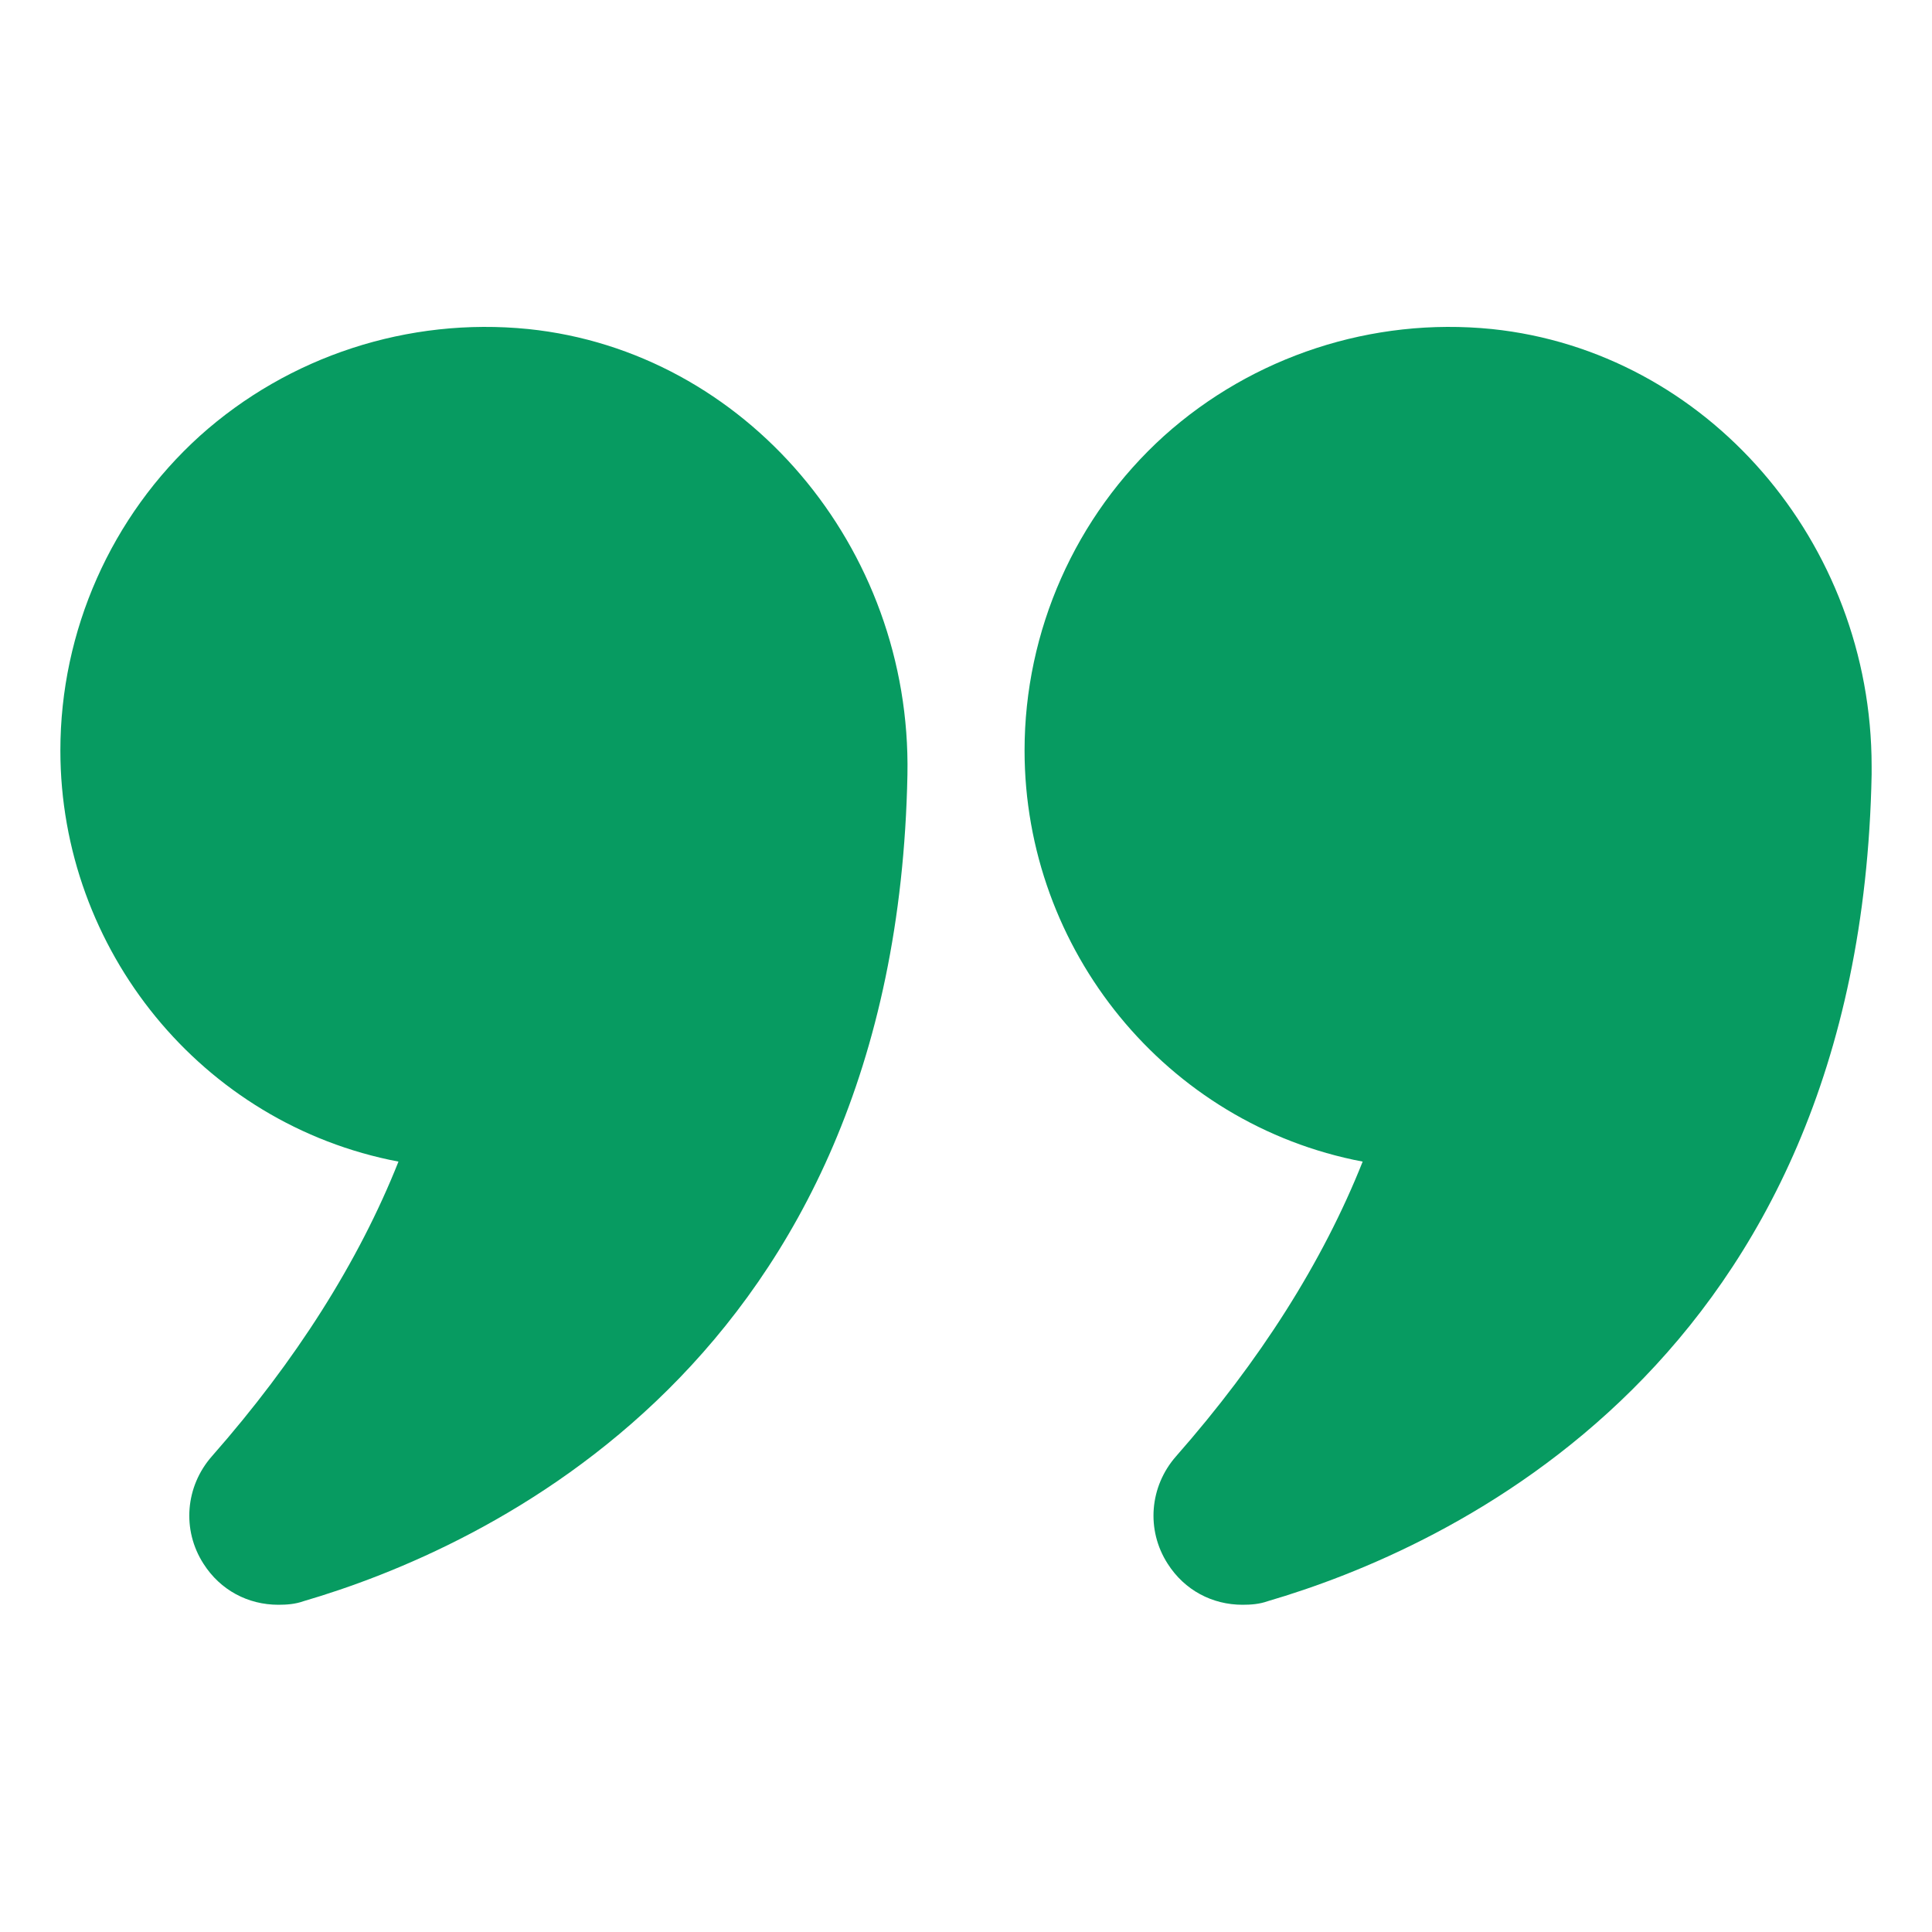
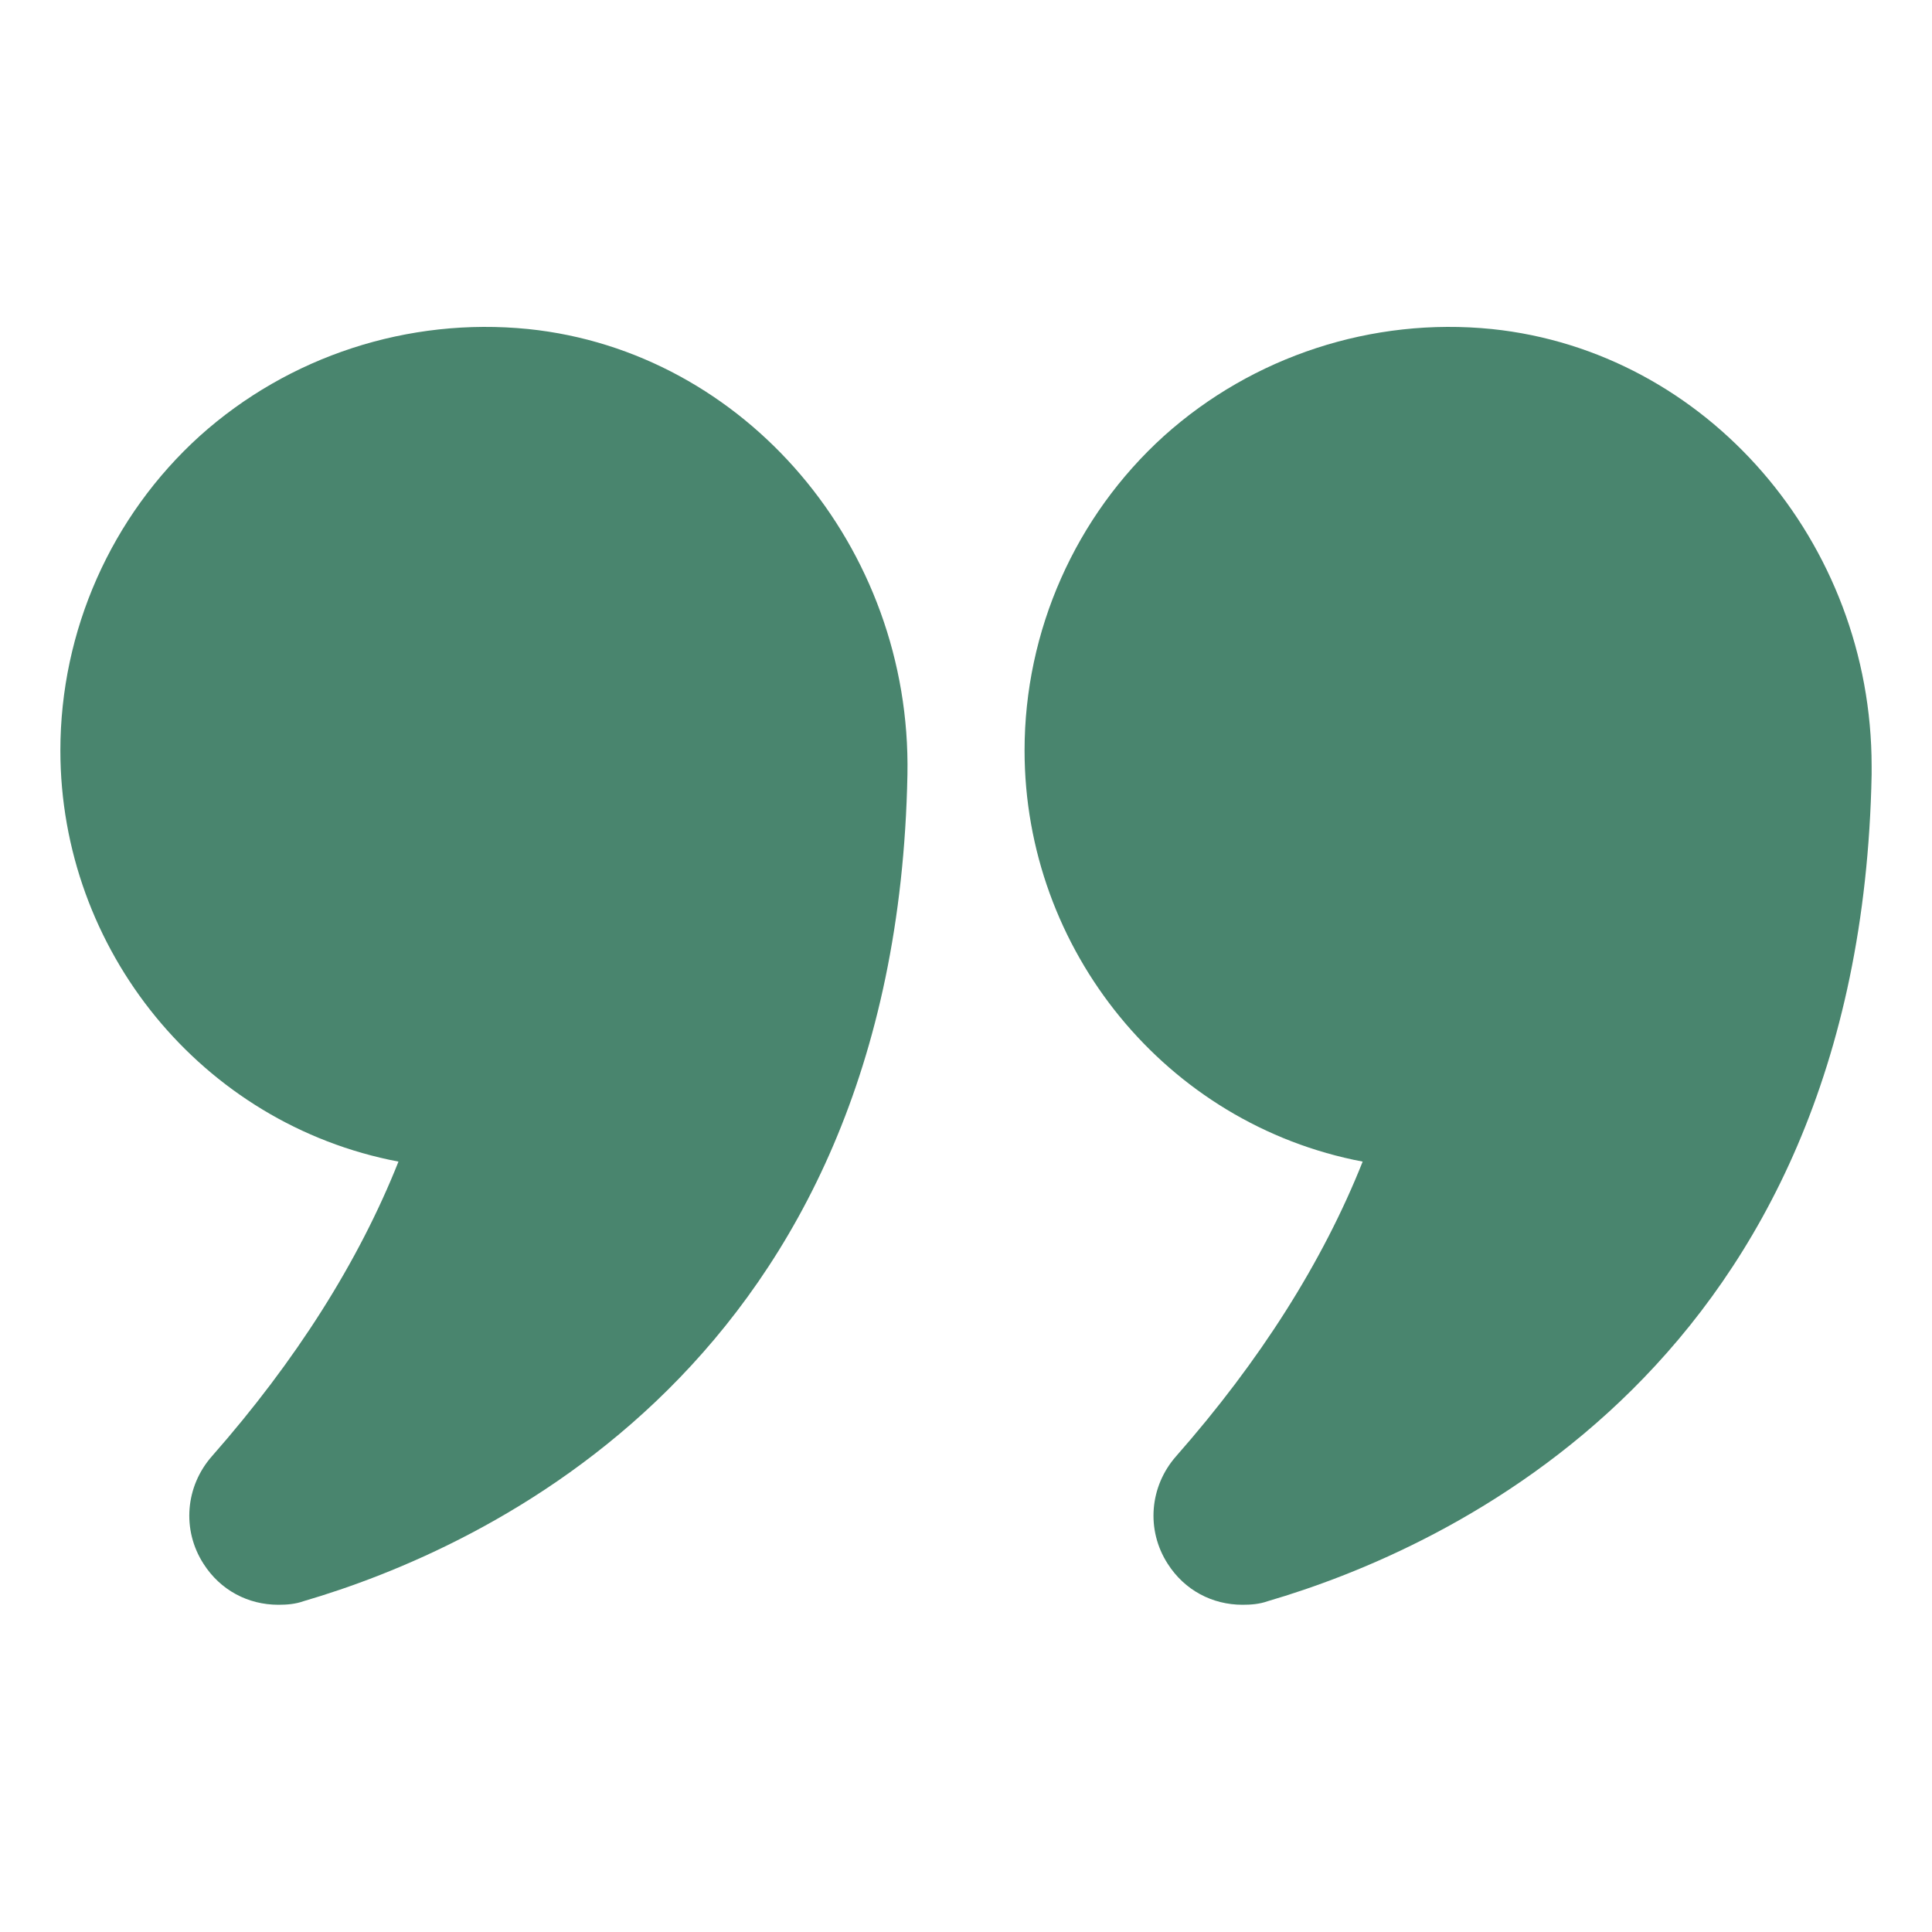
<svg xmlns="http://www.w3.org/2000/svg" id="Layer_2" enable-background="new 0 0 32 32" height="512" viewBox="0 0 32 32" width="512">
  <g>
-     <path d="m6.6 19.24c-.66 1.66-1.7 3.3-3.09 4.88-.44.5-.5 1.22-.14 1.78.28.44.74.68 1.24.68.14 0 .28-.01.42-.06 2.94-.86 9.81-3.91 10-13.69.07-3.77-2.69-7.01-6.28-7.38-1.99-.2-3.97.45-5.44 1.77-1.47 1.33-2.31 3.23-2.31 5.21 0 3.3 2.34 6.19 5.6 6.81z" fill="#079b61" />
-     <path d="m24.71 5.45c-1.98-.2-3.96.45-5.43 1.77-1.47 1.33-2.31 3.23-2.31 5.21 0 3.3 2.34 6.19 5.6 6.81-.66 1.66-1.7 3.3-3.09 4.88-.44.5-.5 1.22-.14 1.78.28.44.74.68 1.24.68.14 0 .28-.01.42-.06 2.94-.86 9.81-3.91 10-13.69v-.14c0-3.71-2.73-6.87-6.29-7.24z" fill="#079b61" />
+     <path d="m6.6 19.24c-.66 1.66-1.7 3.3-3.09 4.88-.44.5-.5 1.22-.14 1.78.28.44.74.68 1.24.68.14 0 .28-.01.42-.06 2.94-.86 9.81-3.91 10-13.69.07-3.77-2.69-7.01-6.28-7.38-1.99-.2-3.97.45-5.44 1.77-1.47 1.33-2.31 3.23-2.31 5.21 0 3.3 2.34 6.19 5.6 6.81z" fill="#49856e" />
+     <path d="m24.71 5.45c-1.98-.2-3.96.45-5.43 1.77-1.47 1.33-2.31 3.23-2.31 5.21 0 3.3 2.34 6.19 5.6 6.81-.66 1.66-1.7 3.3-3.09 4.88-.44.5-.5 1.22-.14 1.78.28.44.74.68 1.24.68.14 0 .28-.01.42-.06 2.94-.86 9.81-3.91 10-13.69v-.14c0-3.71-2.73-6.87-6.29-7.24z" fill="#49856e" />
  </g>
</svg>
